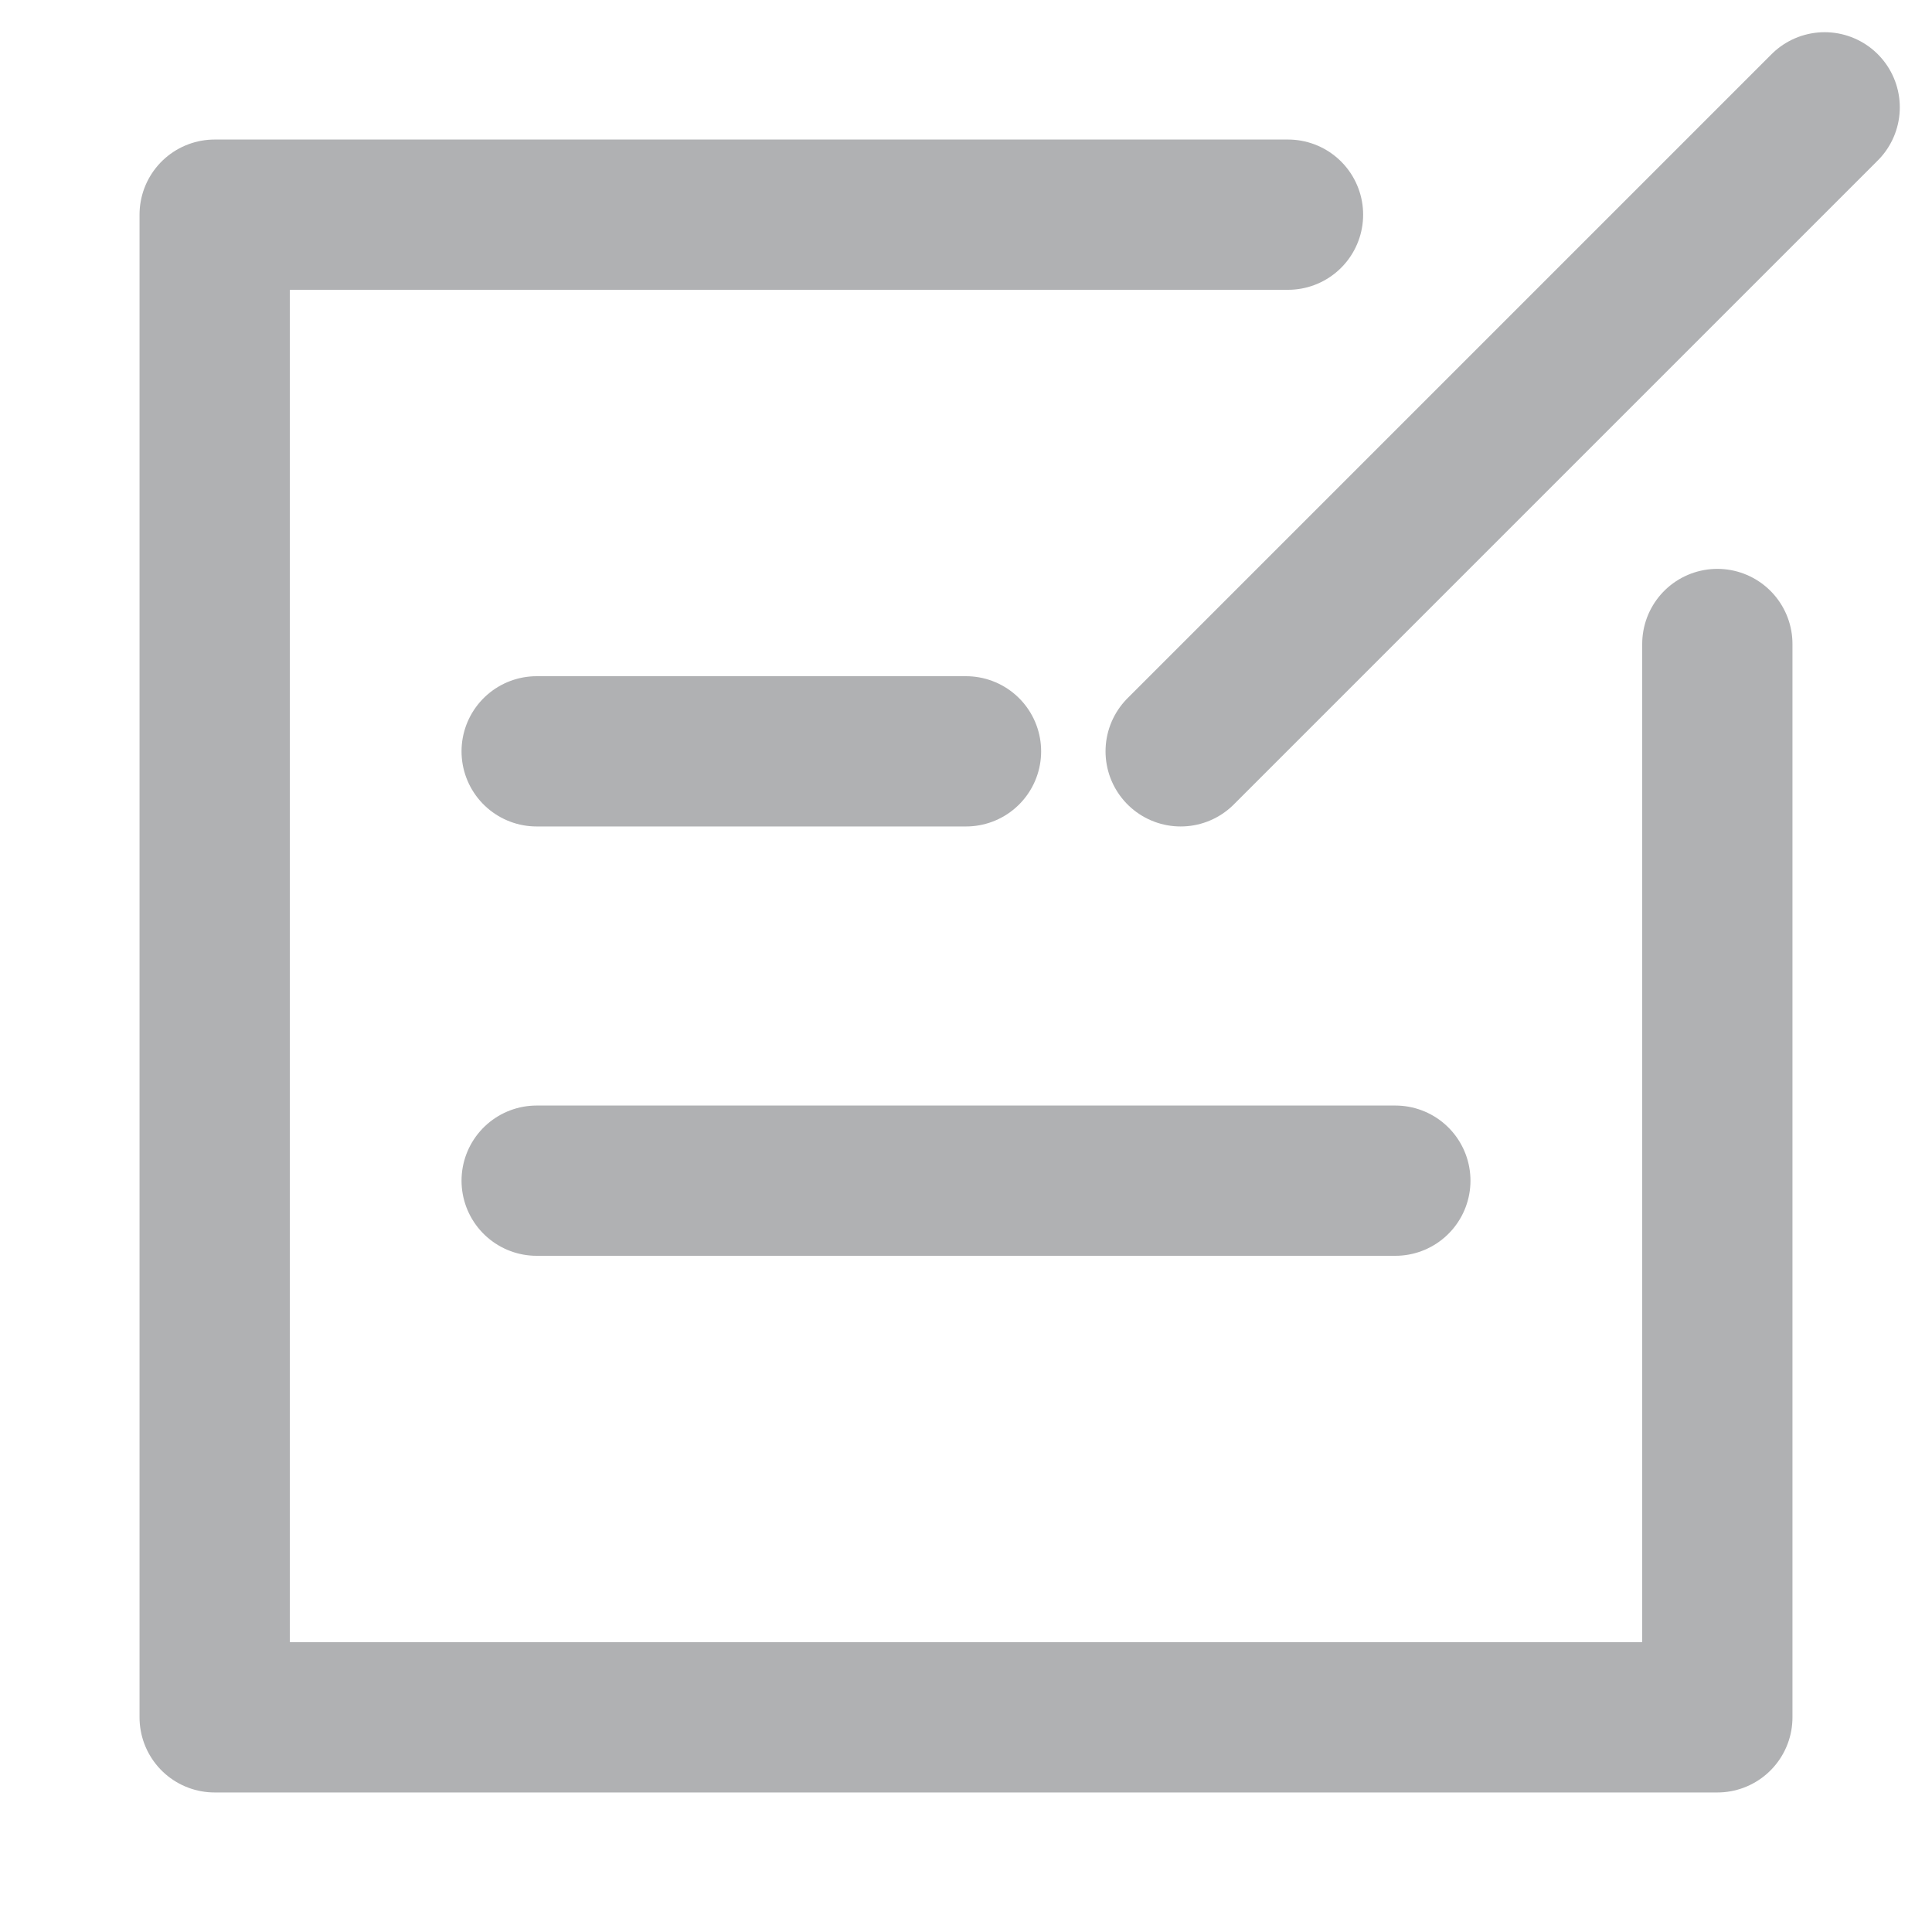
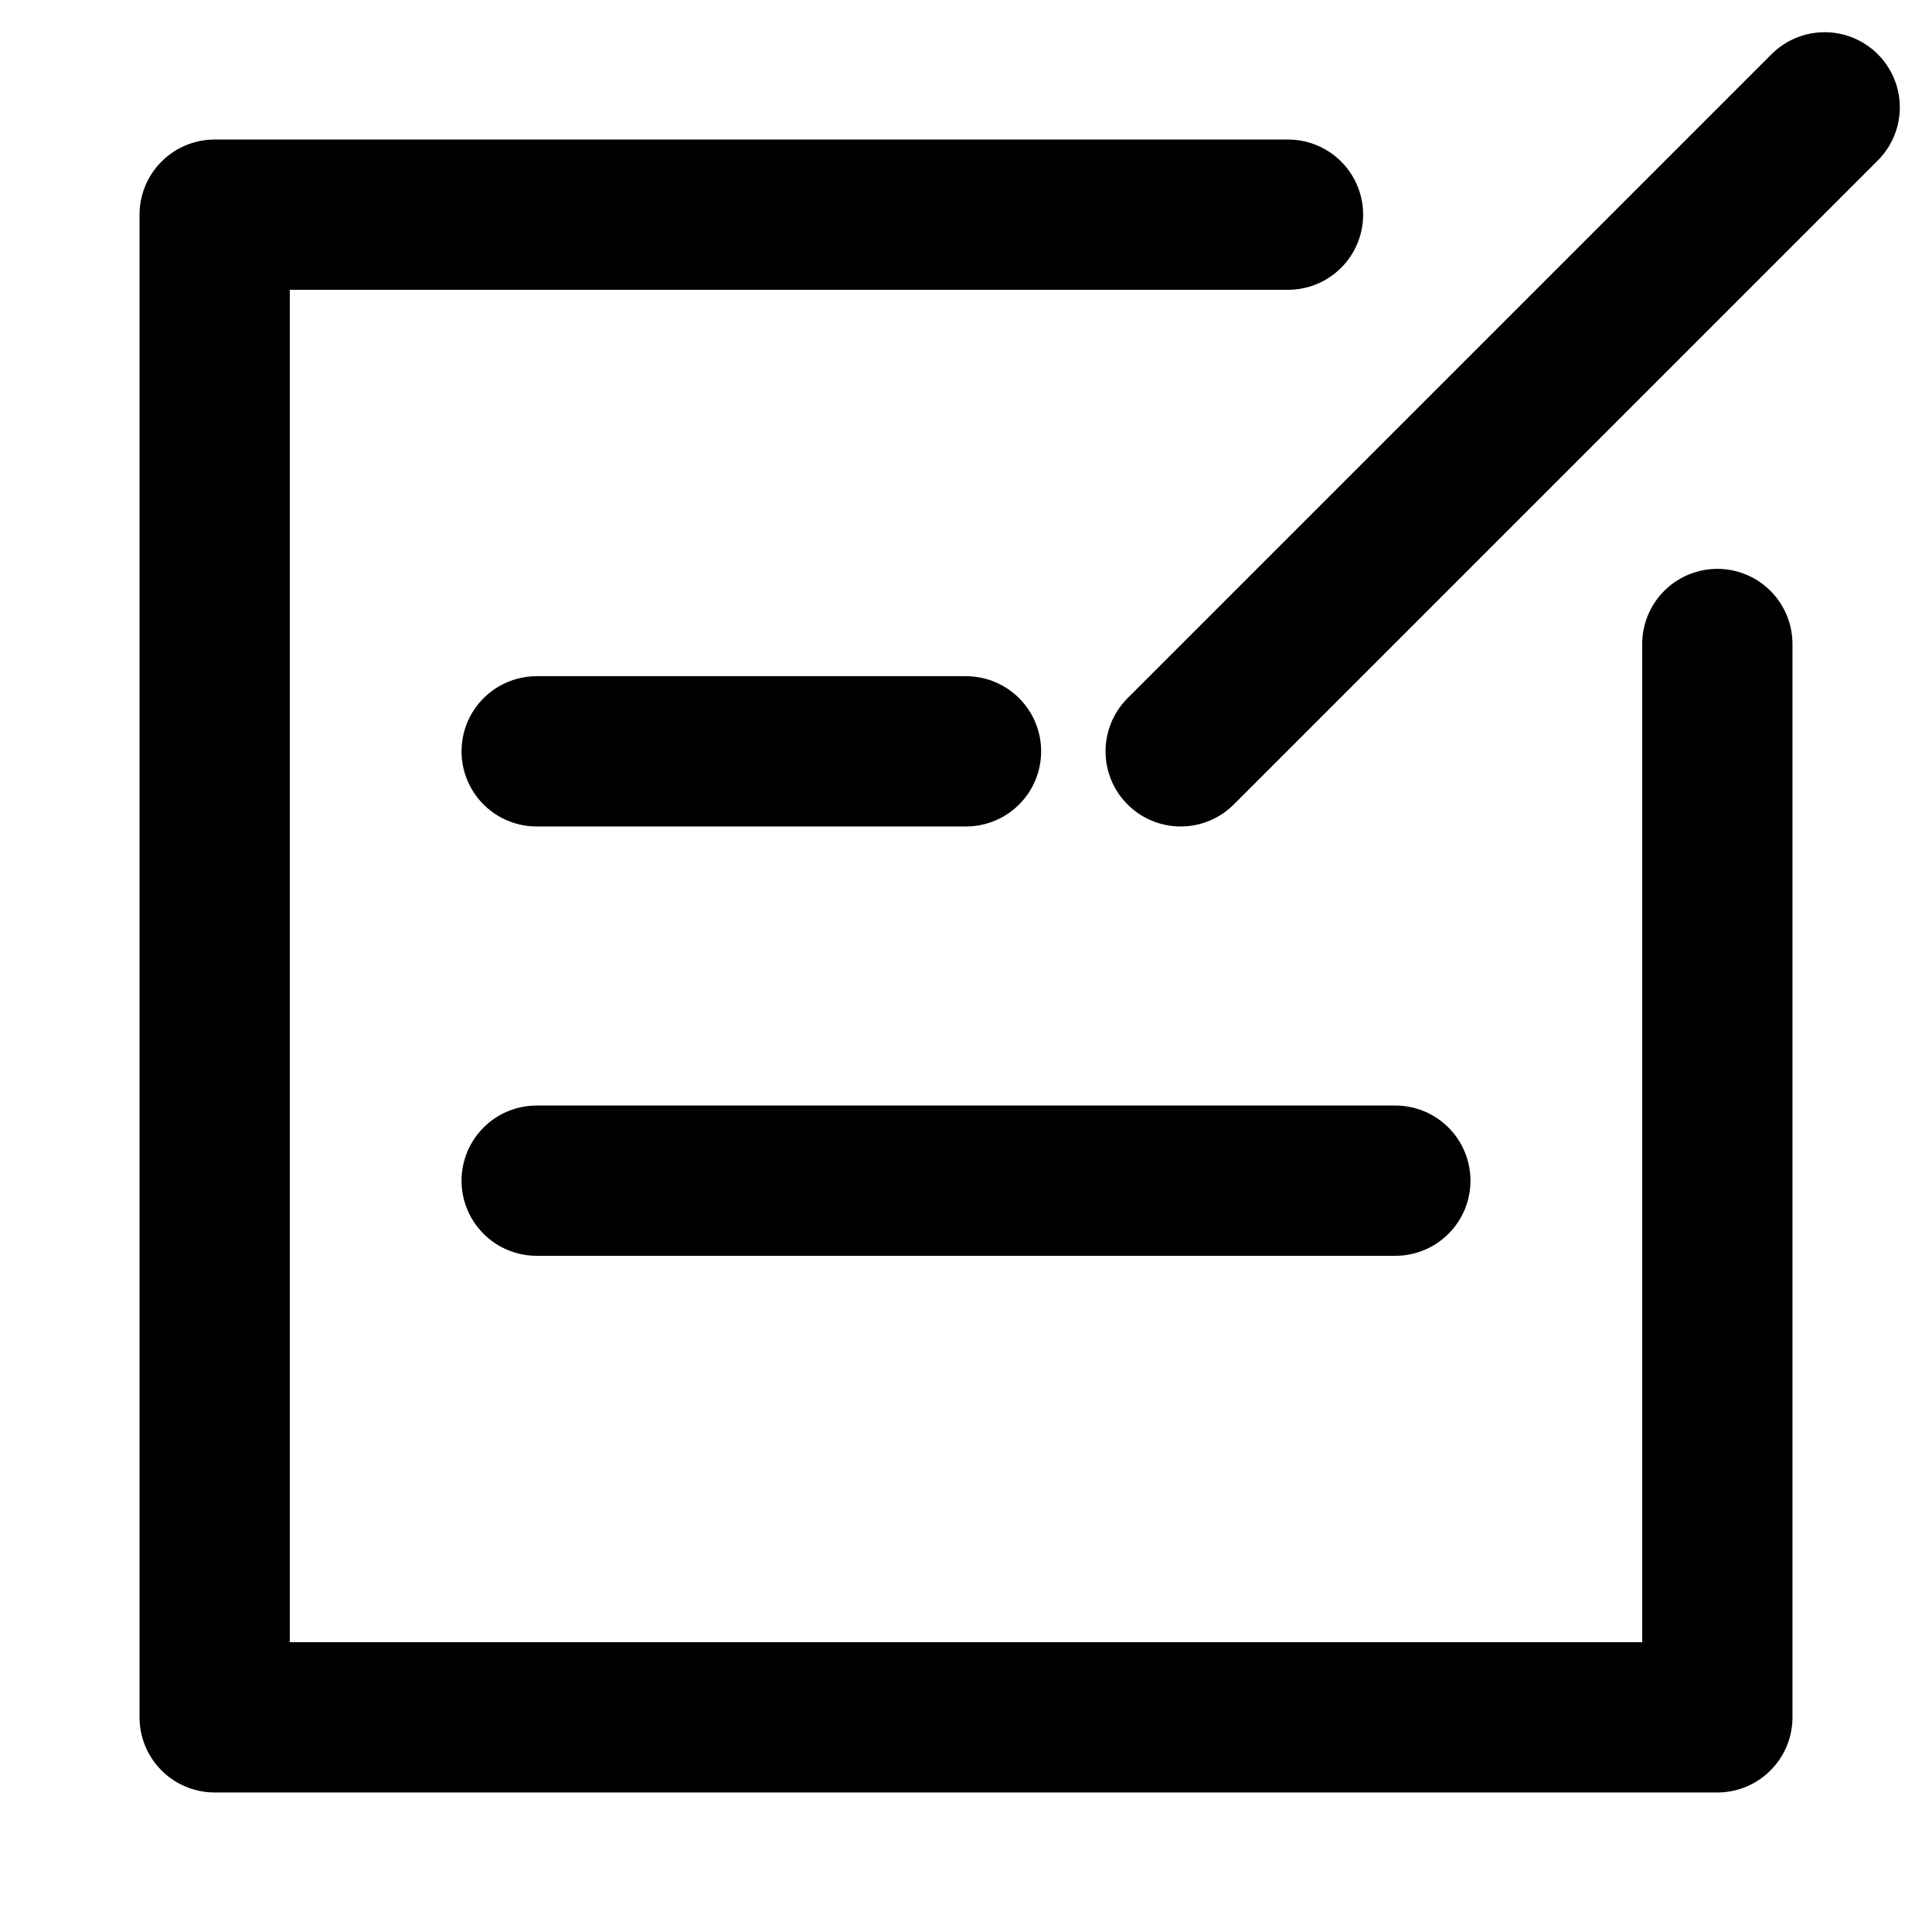
<svg xmlns="http://www.w3.org/2000/svg" width="18px" height="18px" viewBox="0 0 18 18" version="1.1">
  <g id="icon_22" stroke="none" stroke-width="1" fill="none" fill-rule="evenodd" stroke-linecap="round" stroke-linejoin="round">
-     <g id="编组" stroke="#B0B1B3" stroke-width="1.4">
+     <g id="编组" stroke="currentColor" stroke-width="1.4">
      <g id="01-图标/浅色版/基础样式#通用/布局">
        <polyline id="路径" points="16 6 16 16 2 16 2 2 12 2" />
        <line x1="5" y1="11" x2="13" y2="11" id="路径备份-5" />
        <line x1="5" y1="7" x2="9" y2="7" id="路径备份-6" />
        <line x1="11" y1="7" x2="17" y2="1" id="路径" />
      </g>
    </g>
  </g>
</svg>
